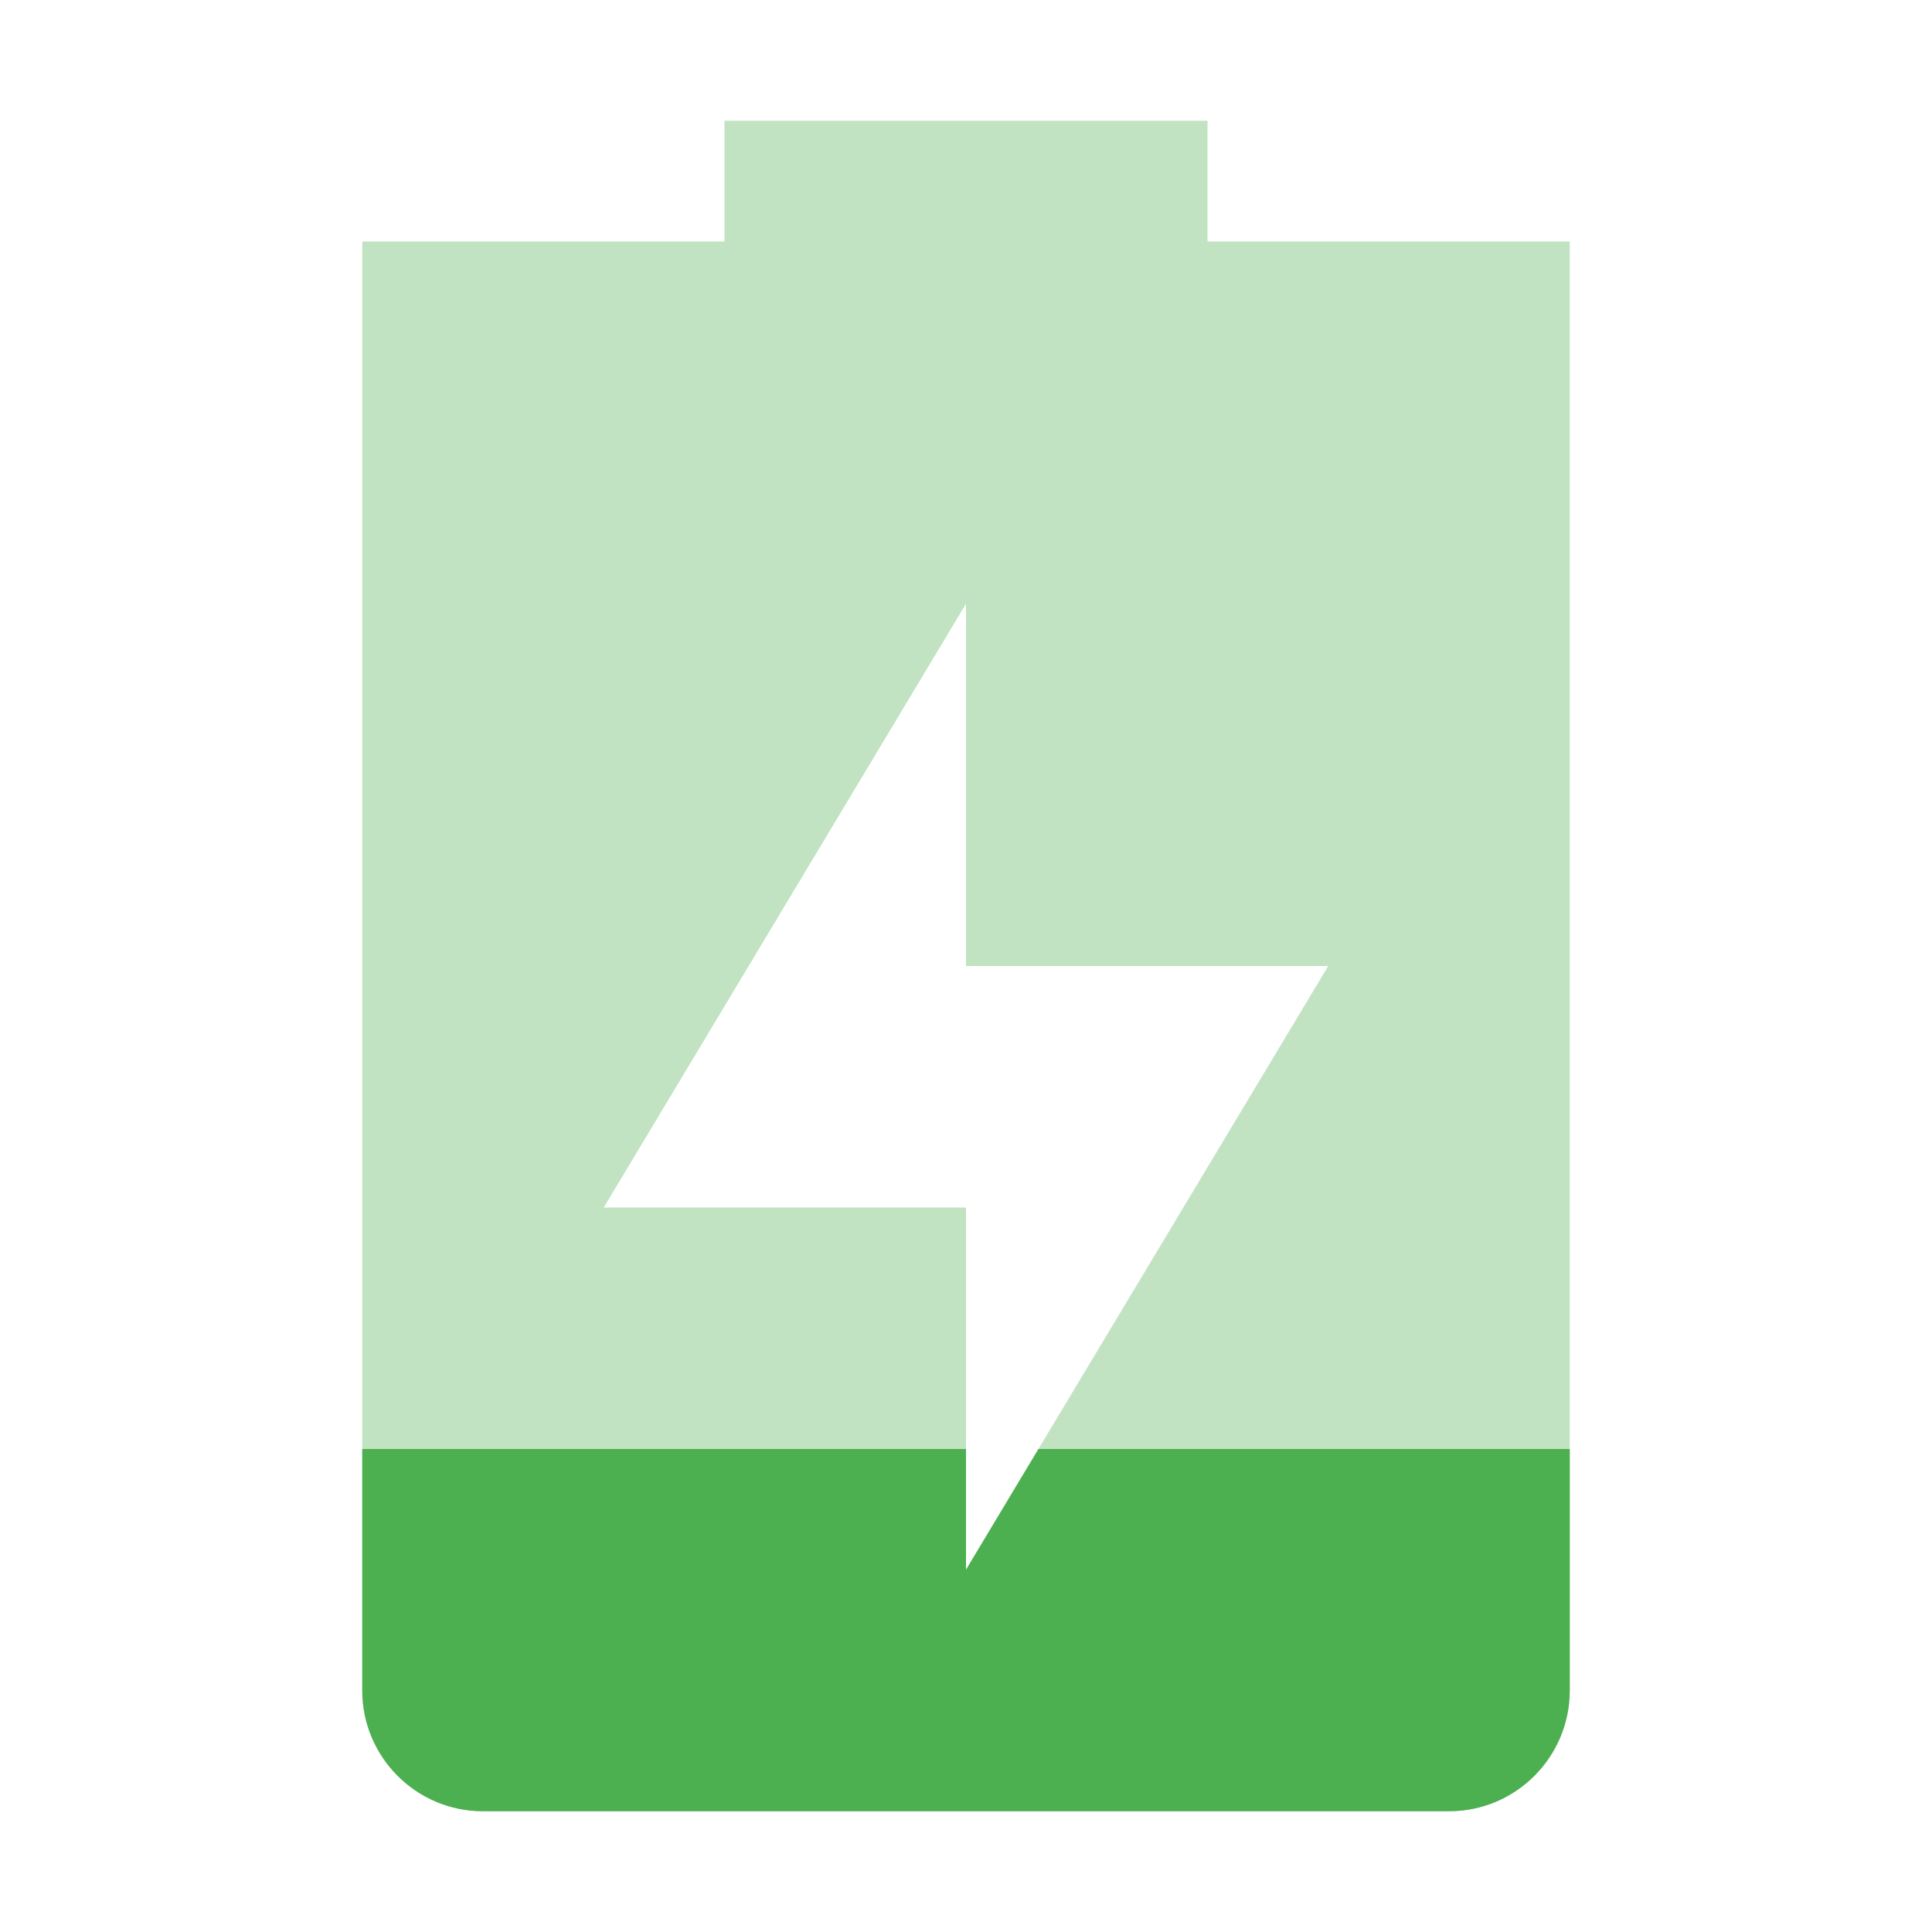
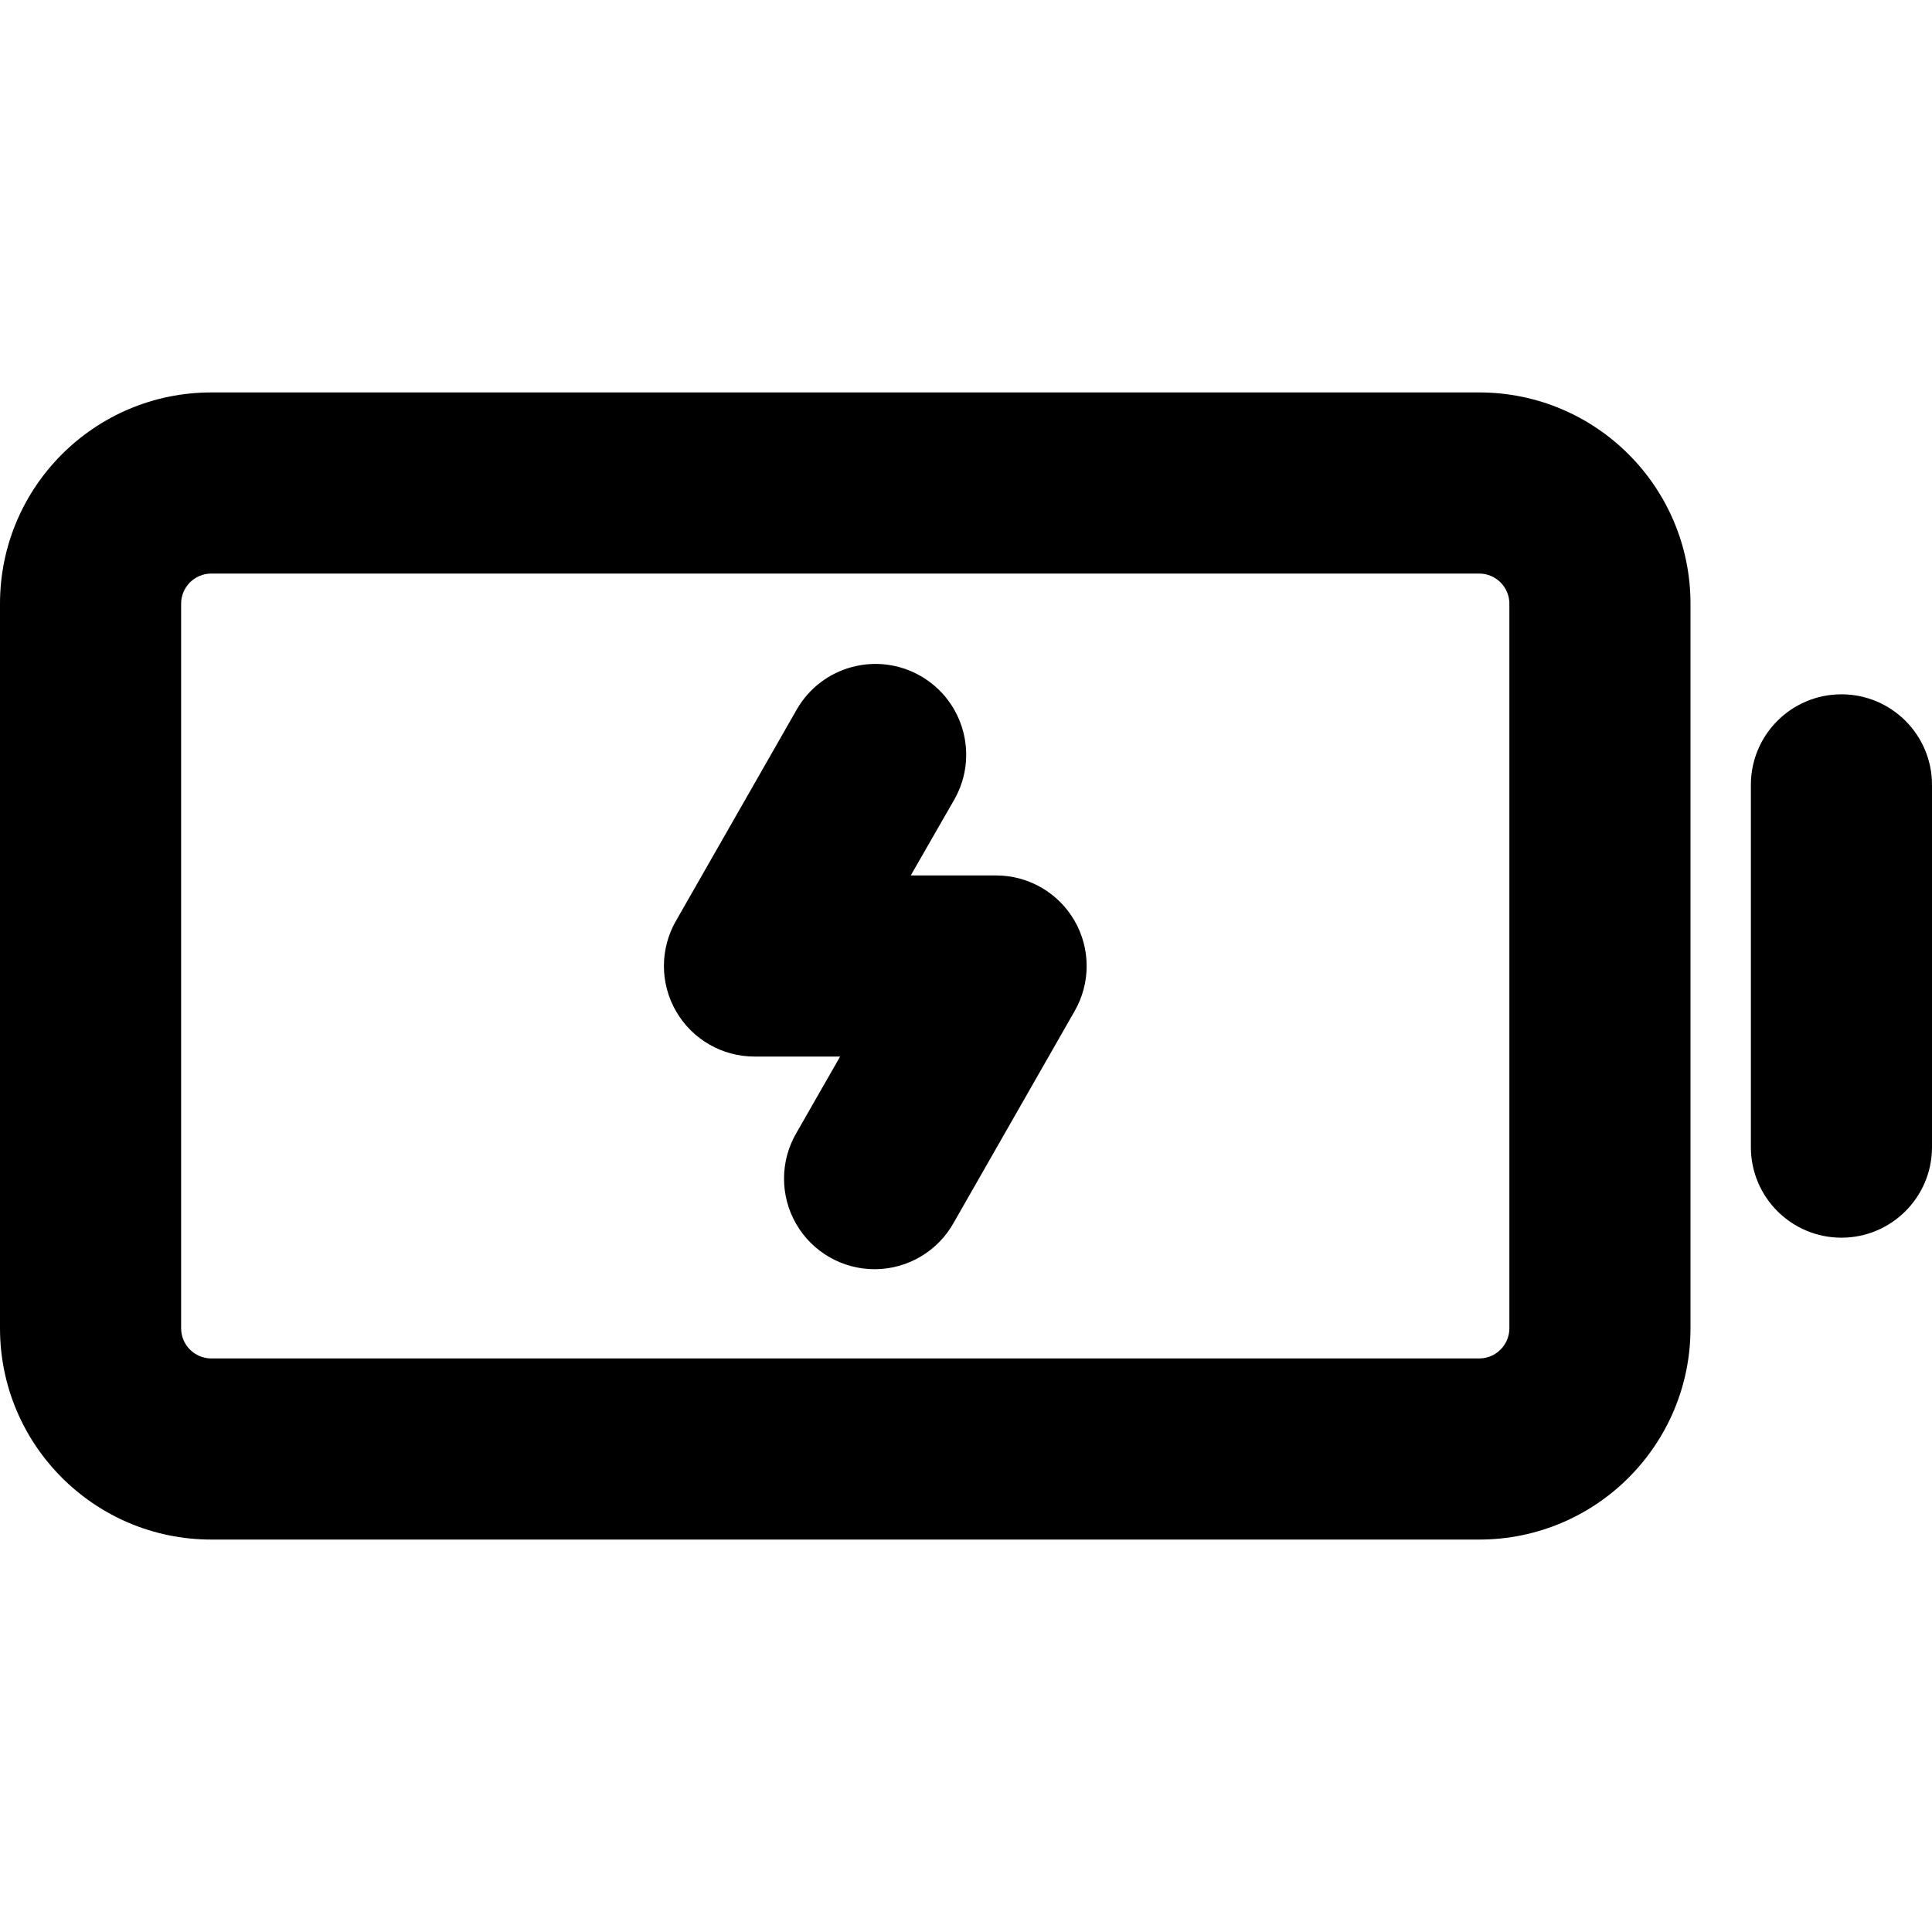
- <svg xmlns="http://www.w3.org/2000/svg" width="16" height="16" version="1.1">
-   <defs>
-     <style id="current-color-scheme" type="text/css">
-    .ColorScheme-Text { color:#dfdfdf; } .ColorScheme-Highlight { color:#4285f4; } .ColorScheme-NeutralText { color:#ff9800; } .ColorScheme-PositiveText { color:#4caf50; } .ColorScheme-NegativeText { color:#f44336; }
-   </style>
-   </defs>
-   <path style="opacity:.35;fill:currentColor" class="ColorScheme-PositiveText success" d="M 6,1 V 2 H 3 V 14 C 3,14.55 3.446,15 4,15 H 12 C 12.554,15 13,14.55 13,14 V 2 H 10 V 1 Z M 8,5 V 8 H 11 L 8,13 V 10 H 5 Z" />
-   <path style="fill:currentColor" class="ColorScheme-PositiveText success" d="M 3,12 V 14 C 3,14.55 3.446,15 4,15 H 12 C 12.554,15 13,14.55 13,14 V 12 H 8.6 L 8,13 V 12 Z" />
+ <svg xmlns="http://www.w3.org/2000/svg" width="16" height="16" viewBox="0 0 256 256">
+   <path fill="#000" d="M196 52H28A28 28 0 0 0 0 80v96a28 28 0 0 0 28 28h168a28 28 0 0 0 28-28V80a28 28 0 0 0-28-28m4 124a4 4 0 0 1-4 4H28a4 4 0 0 1-4-4V80a4 4 0 0 1 4-4h168a4 4 0 0 1 4 4Zm56-72v48a12 12 0 0 1-24 0v-48a12 12 0 0 1 24 0m-113.62 18a12 12 0 0 1 0 12l-16 28a12 12 0 1 1-20.84-11.9l5.78-10.1H100a12 12 0 0 1-10.42-18l16-28a12 12 0 0 1 20.84 12l-5.74 10H132a12 12 0 0 1 10.38 6" />
</svg>
